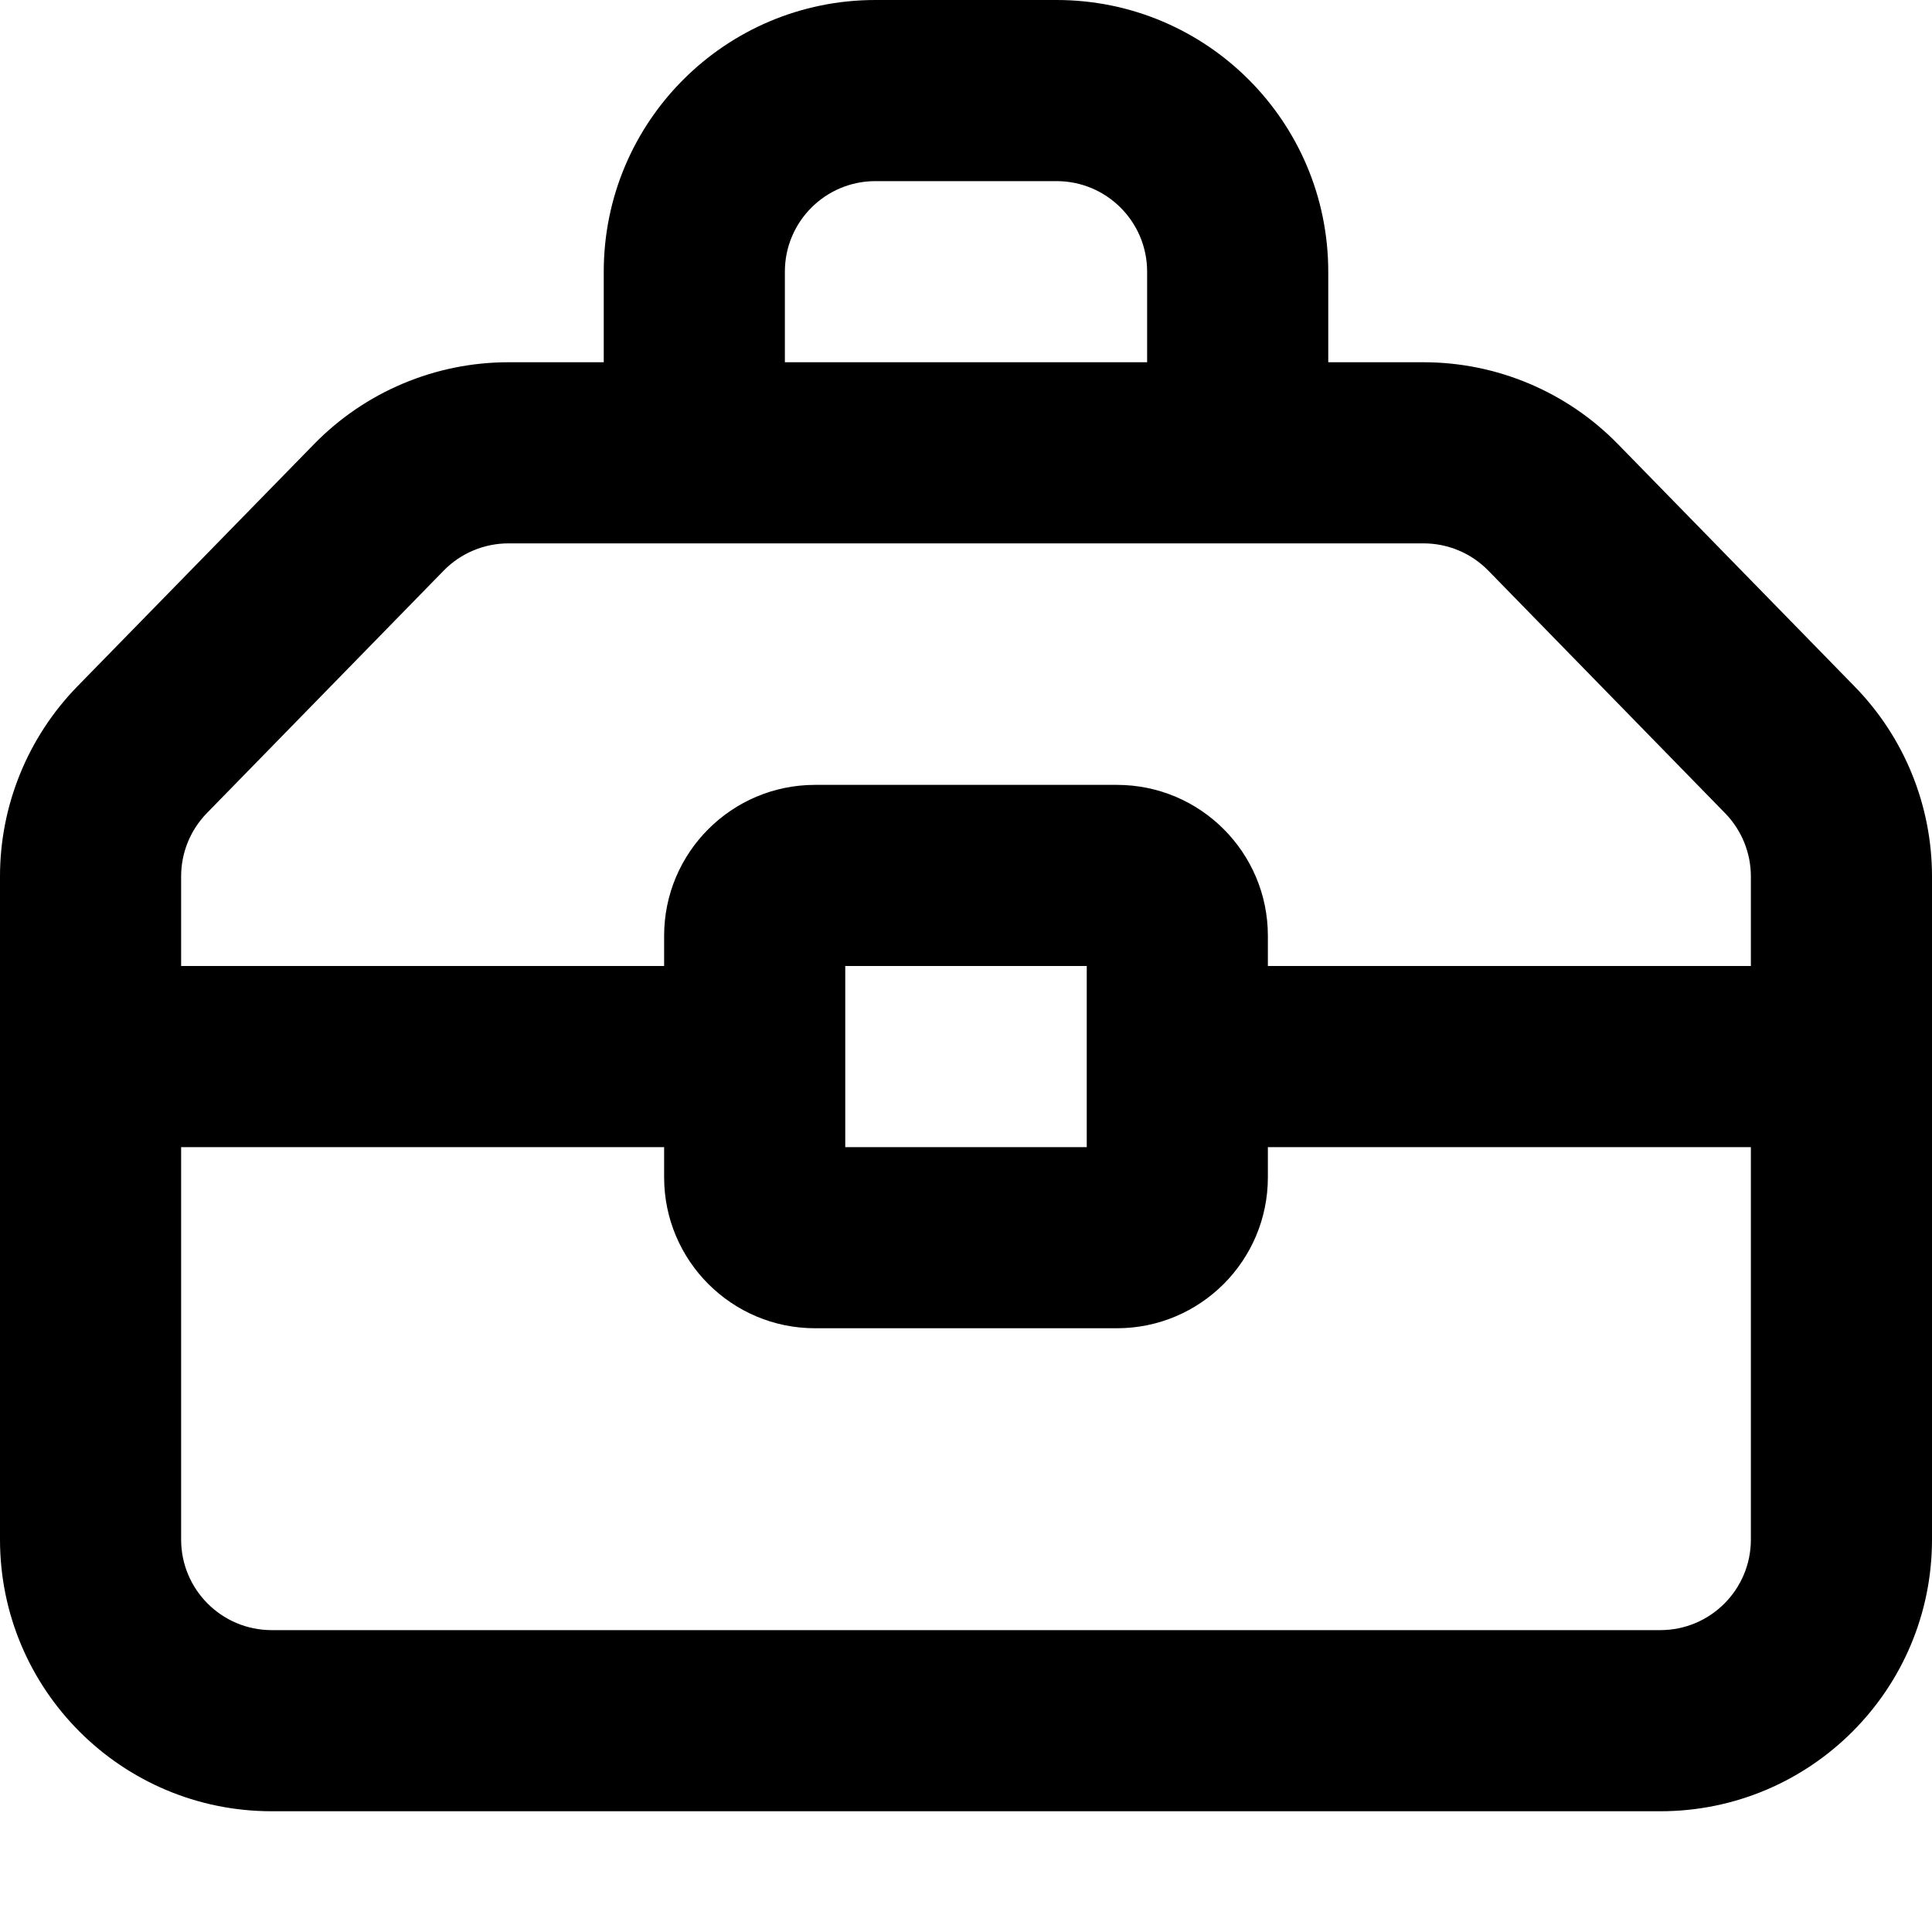
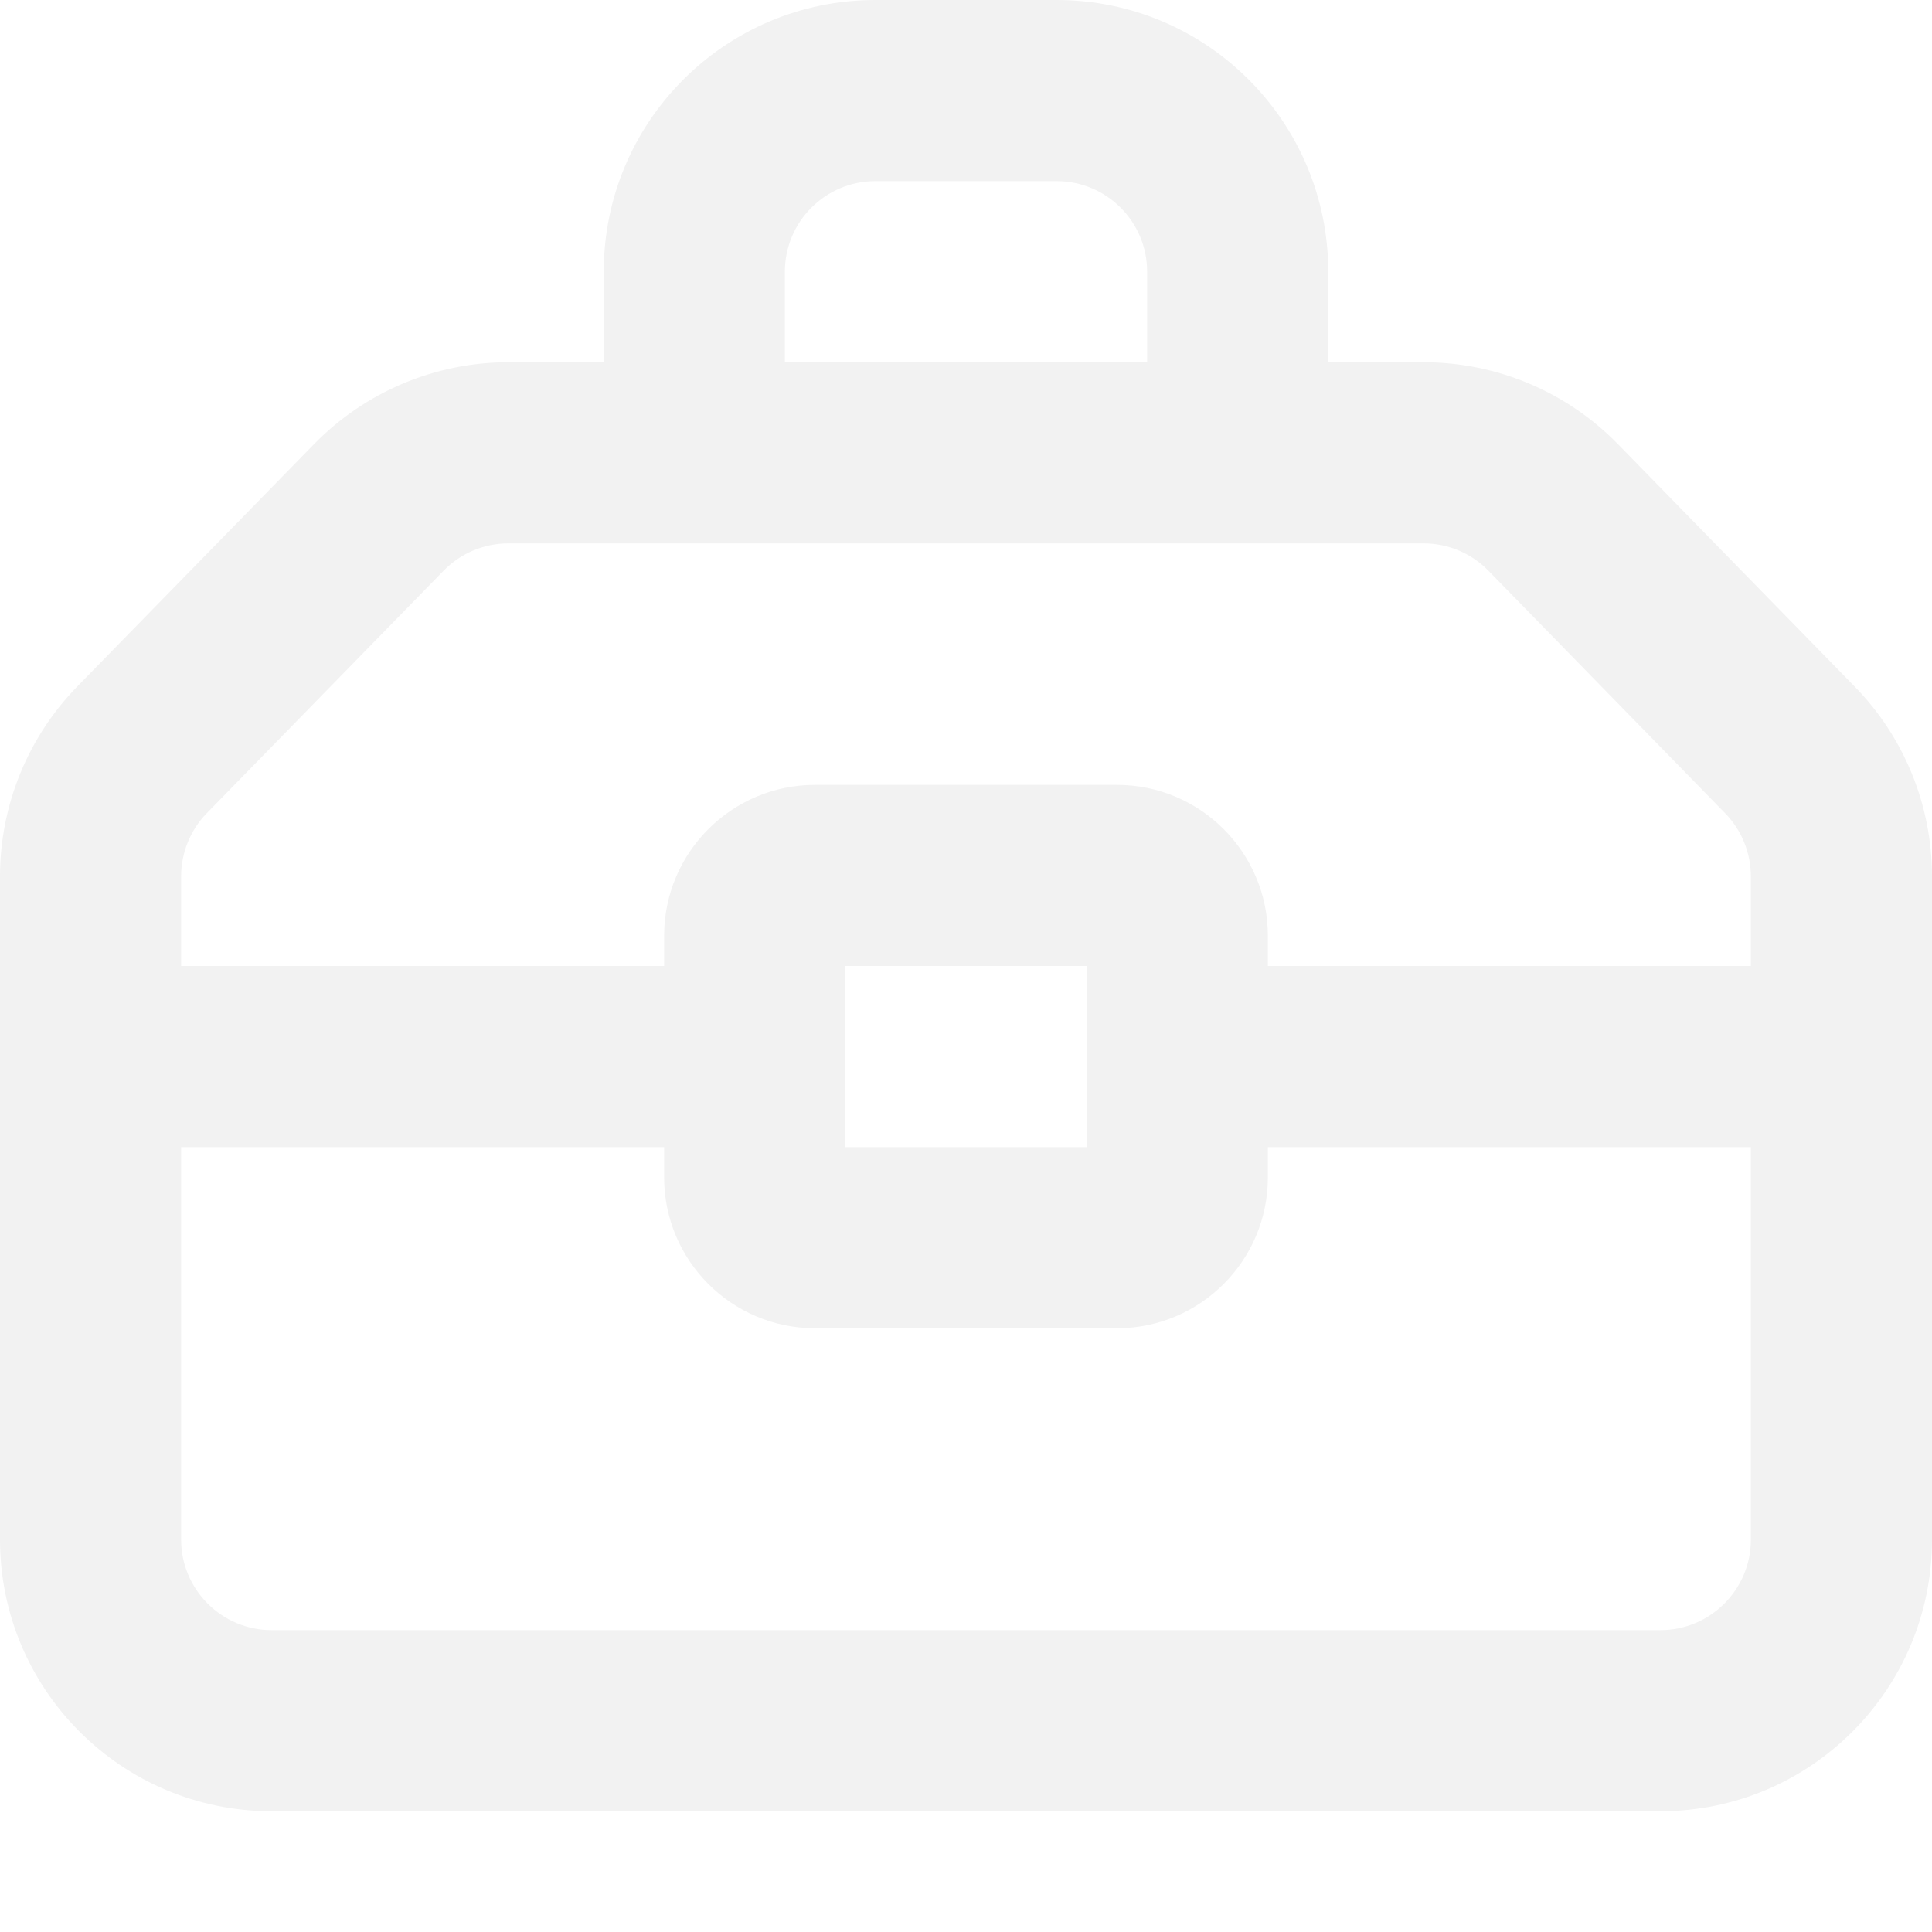
- <svg xmlns="http://www.w3.org/2000/svg" width="800px" height="800px" viewBox="0 0 16 16" fill="none">
-   <path fill="#000000" fill-rule="evenodd" d="M5 3v-.75A2.25 2.25 0 017.25 0h1.5A2.25 2.25 0 0111 2.25V3h.79a2.25 2.25 0 011.609.678l1.96 2.007c.411.42.641.985.641 1.573v5.492A2.25 2.25 0 0113.75 15H2.25A2.25 2.25 0 010 12.75V7.258c0-.588.23-1.152.64-1.573l1.961-2.007A2.25 2.25 0 014.211 3H5zm1.5-.75a.75.75 0 01.75-.75h1.5a.75.75 0 01.75.75V3h-3v-.75zM3.674 4.726a.75.75 0 01.537-.226h7.578a.75.75 0 01.537.226l1.96 2.008a.75.75 0 01.214.524V8h-4v-.25c0-.69-.56-1.25-1.25-1.25h-2.5c-.69 0-1.25.56-1.25 1.25V8h-4v-.742a.75.75 0 01.213-.524l1.961-2.008zM5.5 9.5h-4v3.25c0 .414.336.75.75.75h11.5a.75.75 0 00.75-.75V9.5h-4v.25c0 .69-.56 1.25-1.25 1.25h-2.5c-.69 0-1.25-.56-1.25-1.25V9.5zm1.5 0V8h2v1.5H7z" clip-rule="evenodd" />
+ <svg xmlns="http://www.w3.org/2000/svg" width="800px" height="800px" viewBox="0 0 16 16">
+   <path fill="#f2f2f2" fill-rule="evenodd" d="M5 3v-.75A2.25 2.25 0 017.25 0h1.5A2.25 2.25 0 0111 2.25V3h.79a2.25 2.25 0 011.609.678l1.96 2.007c.411.42.641.985.641 1.573v5.492A2.25 2.25 0 0113.75 15H2.25A2.25 2.25 0 010 12.75V7.258c0-.588.23-1.152.64-1.573l1.961-2.007A2.25 2.25 0 014.211 3H5zm1.5-.75a.75.75 0 01.75-.75h1.5a.75.75 0 01.75.75V3h-3v-.75zM3.674 4.726a.75.75 0 01.537-.226h7.578a.75.75 0 01.537.226l1.96 2.008a.75.75 0 01.214.524V8h-4v-.25c0-.69-.56-1.25-1.25-1.25h-2.5c-.69 0-1.25.56-1.25 1.25V8h-4v-.742a.75.75 0 01.213-.524l1.961-2.008zM5.5 9.5h-4v3.25c0 .414.336.75.75.75h11.5a.75.75 0 00.75-.75V9.5h-4v.25c0 .69-.56 1.25-1.25 1.25h-2.5c-.69 0-1.25-.56-1.25-1.25V9.5zm1.5 0V8h2v1.5H7z" clip-rule="evenodd" />
</svg>
